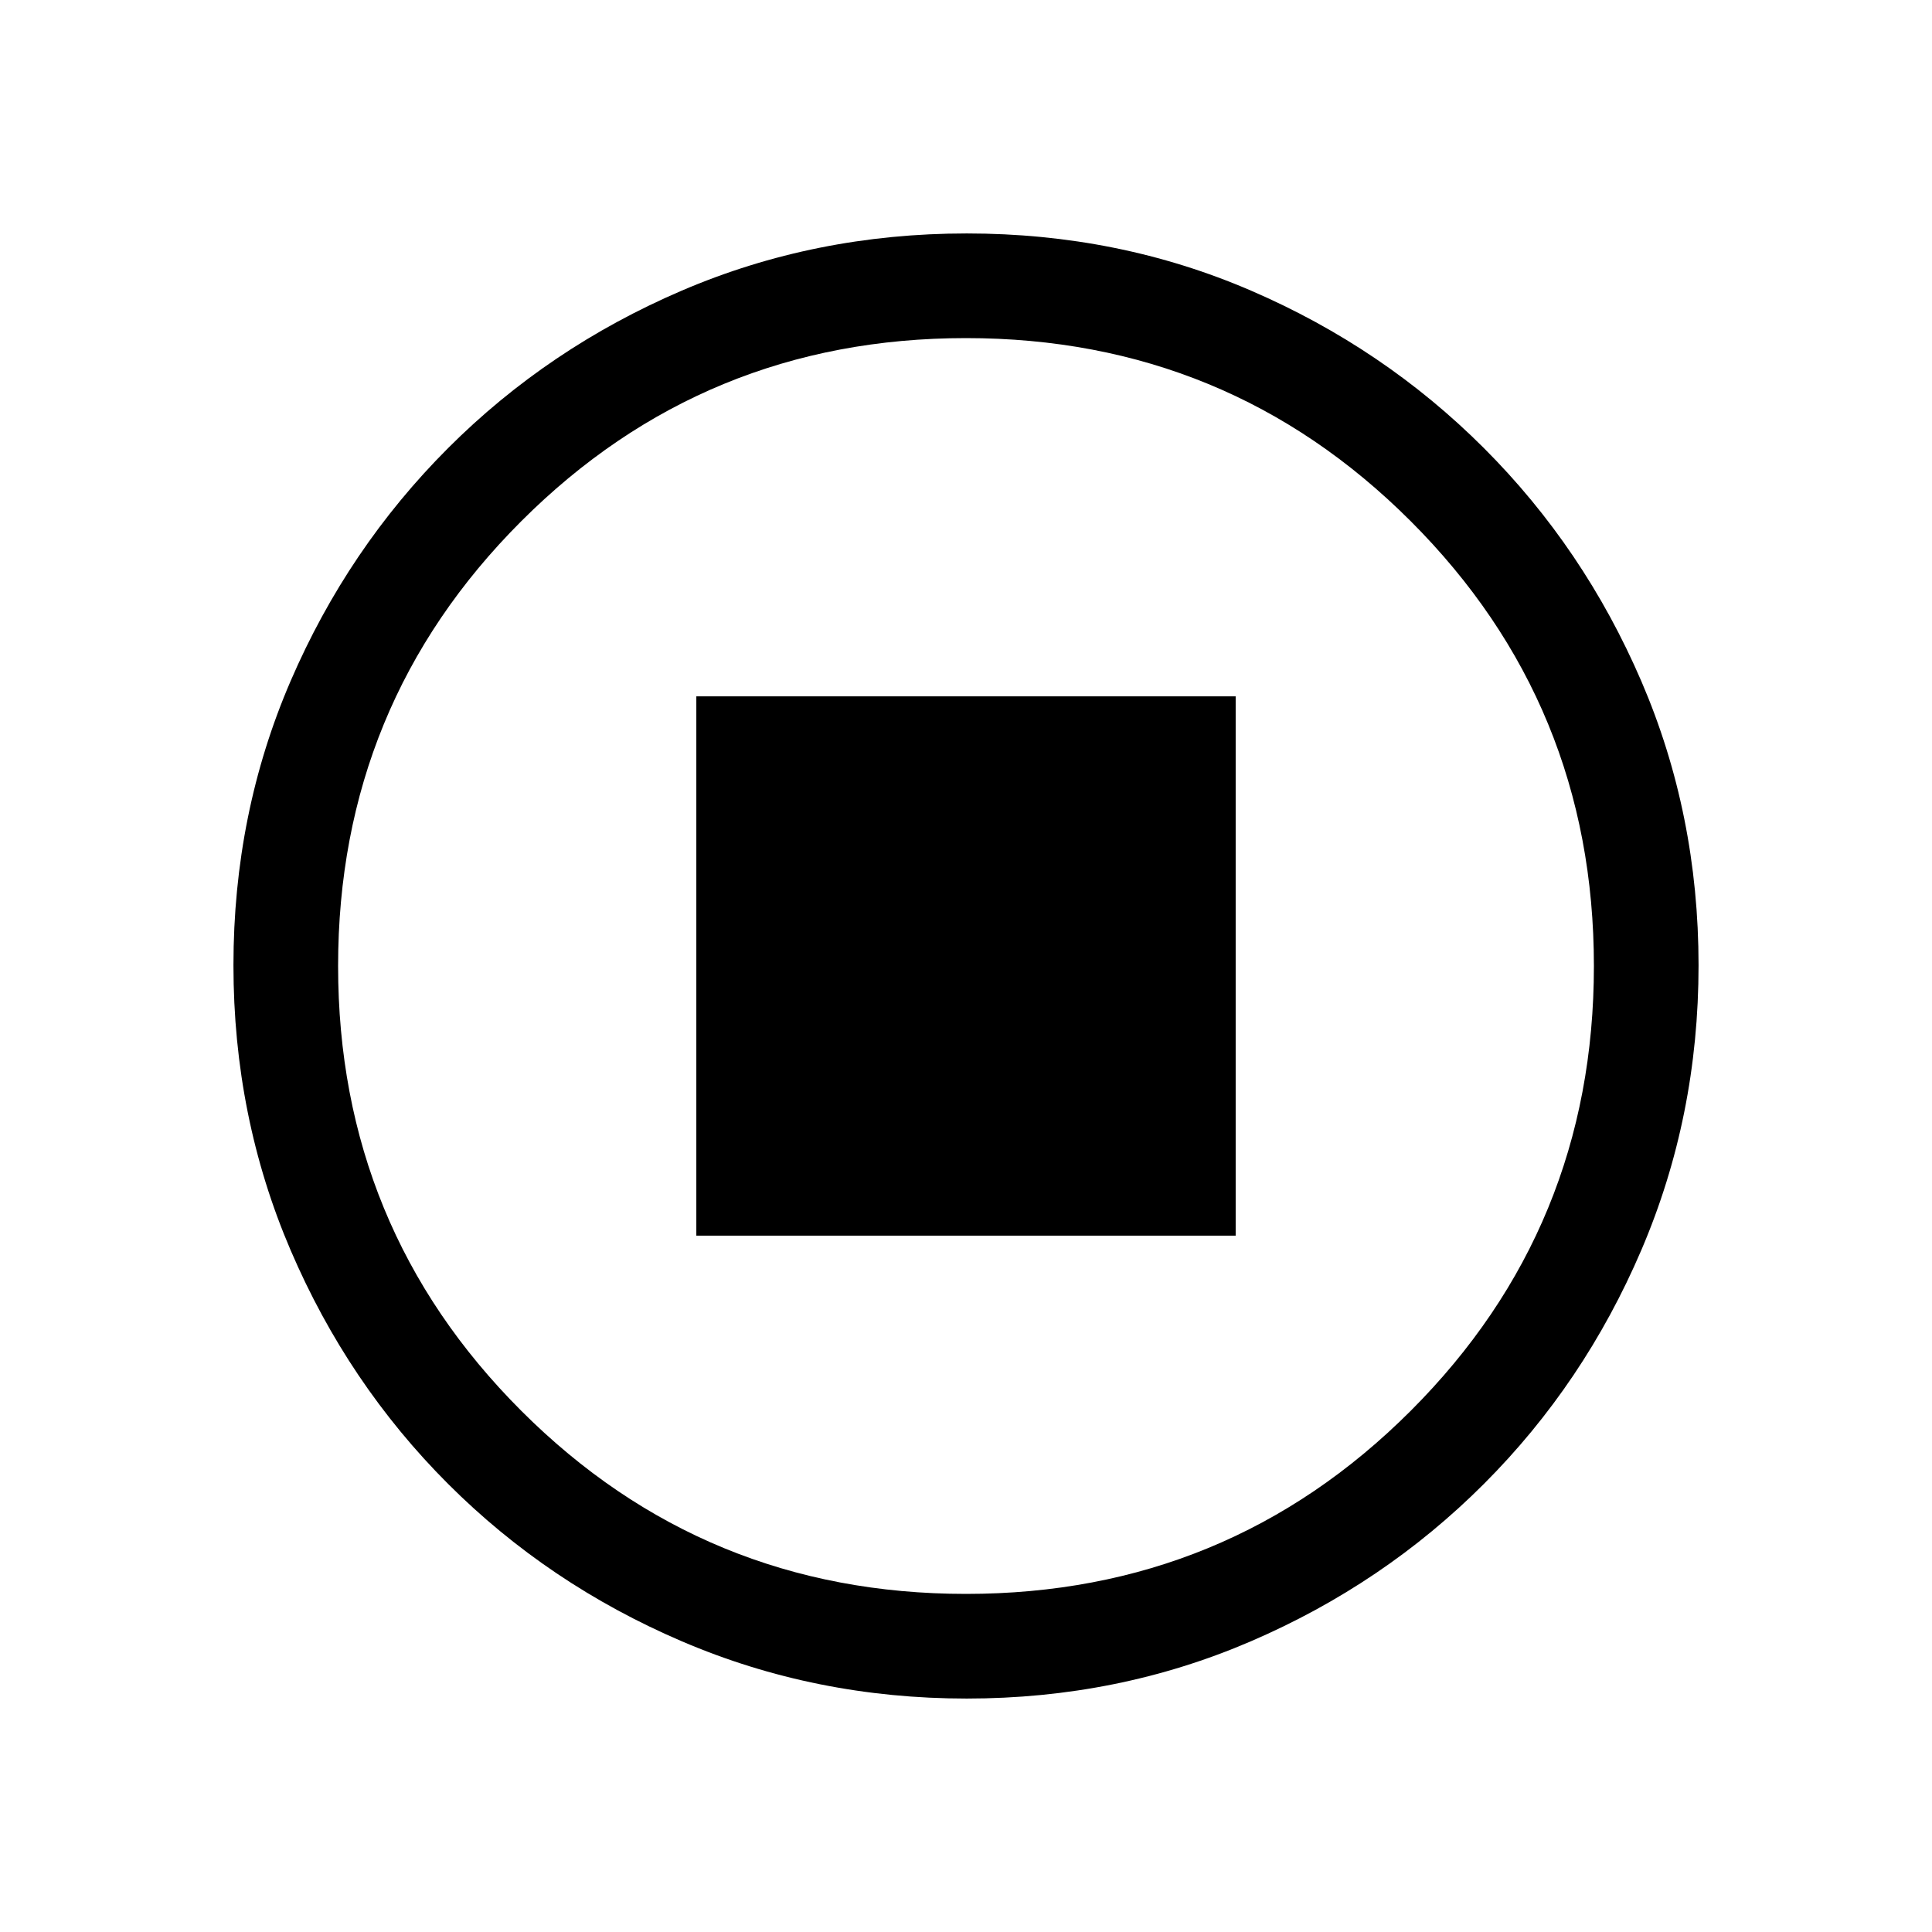
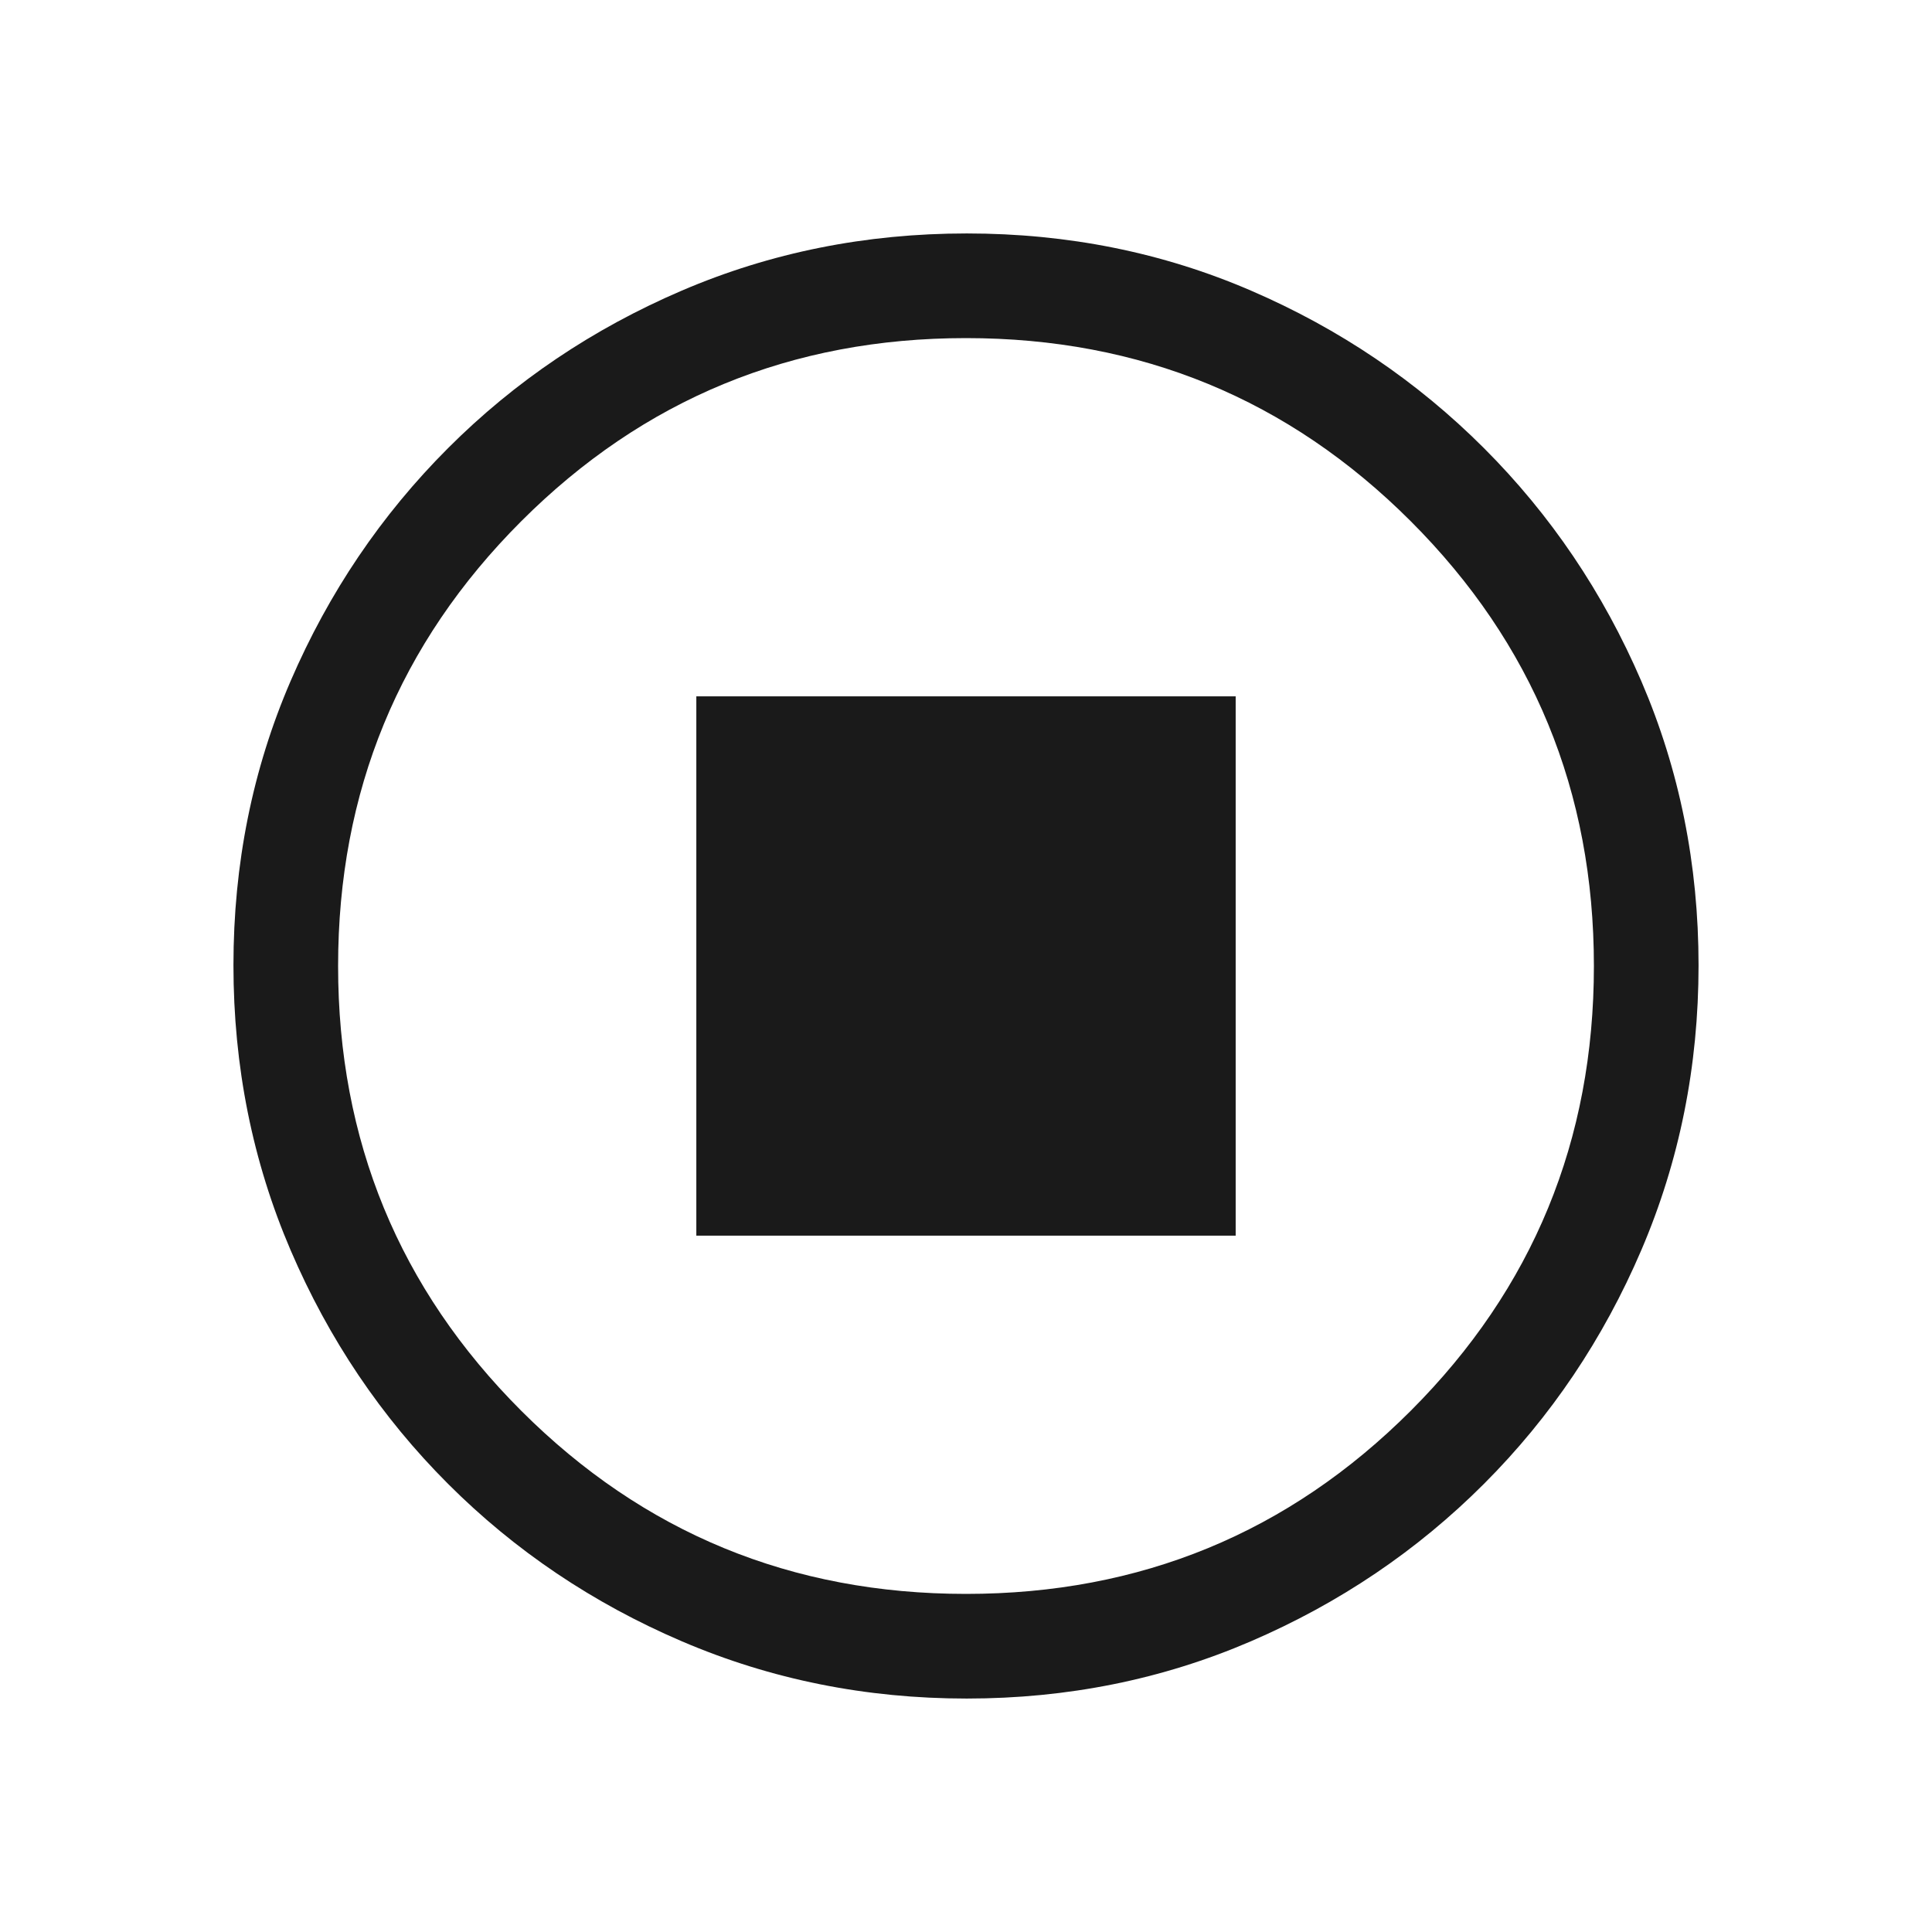
- <svg xmlns="http://www.w3.org/2000/svg" height="20px" viewBox="0 -960 960 960" width="20px" fill="#000">
+ <svg xmlns="http://www.w3.org/2000/svg" height="20px" viewBox="0 -960 960 960" width="20px" fill="#1a1a1a">
  <path d="M346-346h268v-268H346v268Zm134.34 230q-75.11 0-141.48-28.42-66.37-28.42-116.18-78.21-49.81-49.79-78.25-116.09Q116-405.01 116-480.39q0-75.38 28.42-141.25t78.21-115.68q49.79-49.81 116.09-78.25Q405.01-844 480.39-844q75.38 0 141.25 28.42t115.68 78.21q49.81 49.79 78.25 115.85Q844-555.45 844-480.34q0 75.11-28.42 141.48-28.42 66.37-78.21 116.18-49.79 49.81-115.85 78.25Q555.45-116 480.34-116Zm-.34-52q130 0 221-91t91-221q0-130-91-221t-221-91q-130 0-221 91t-91 221q0 130 91 221t221 91Zm0-312Z" />
</svg>
